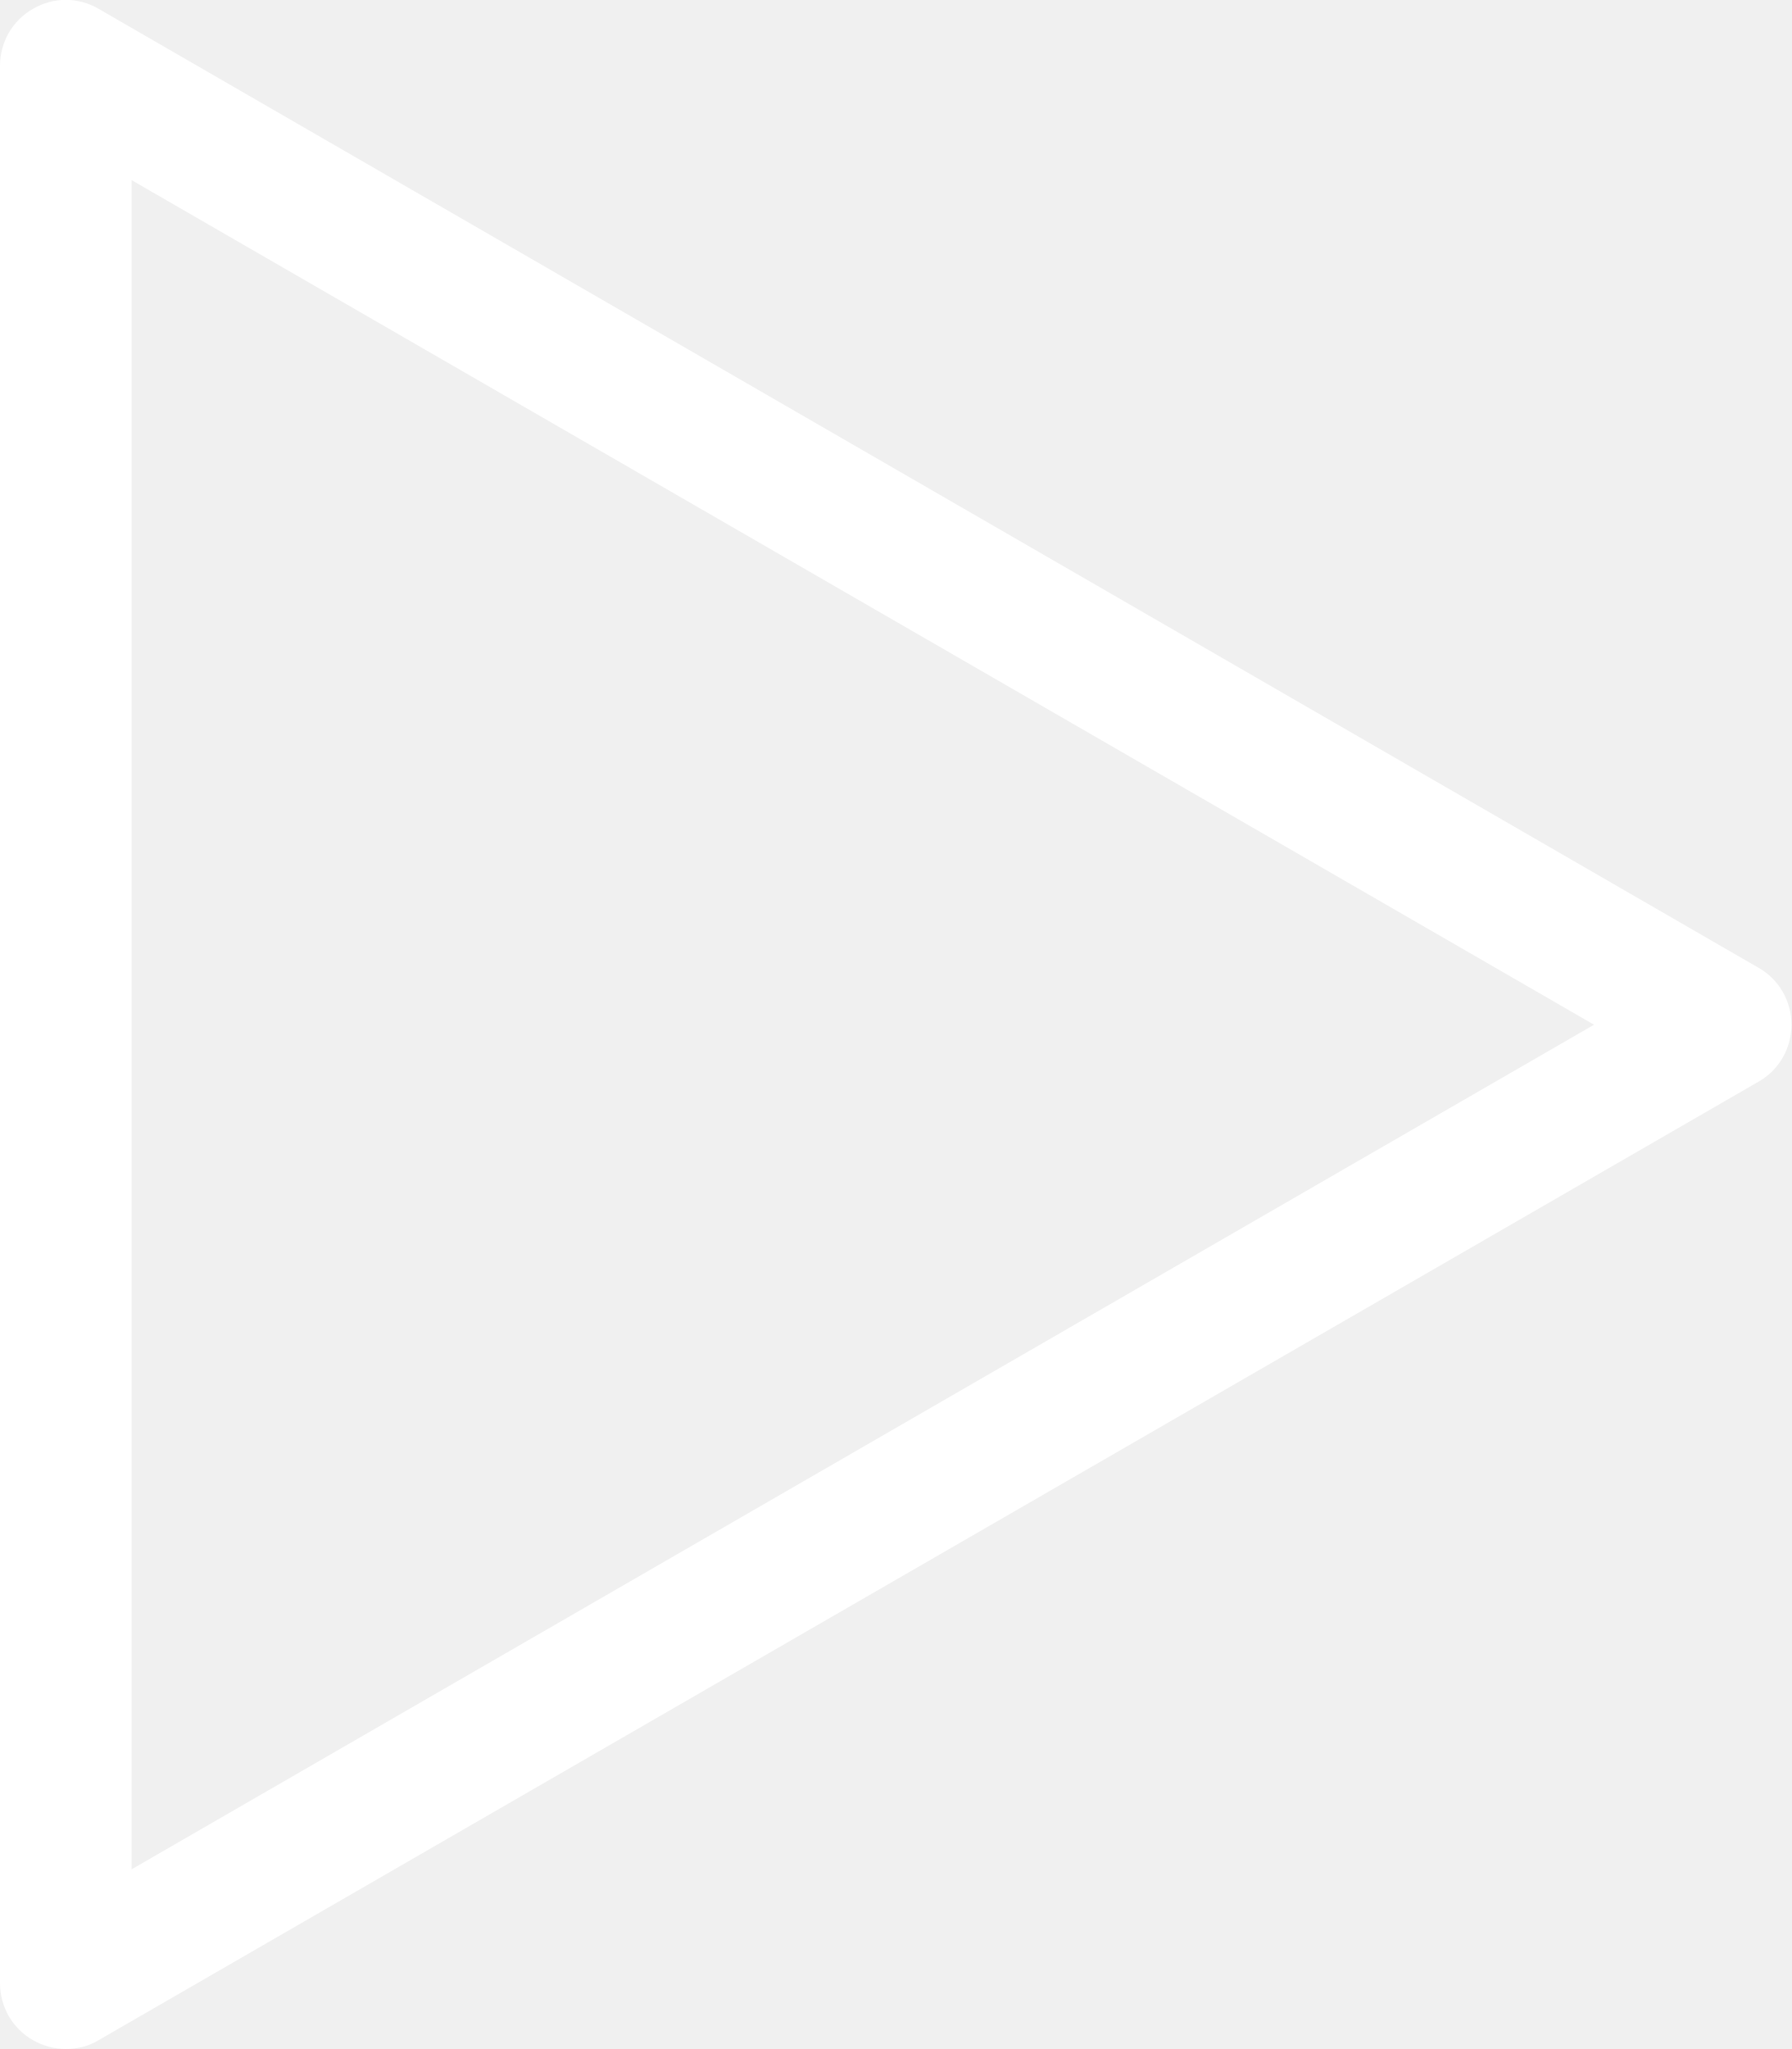
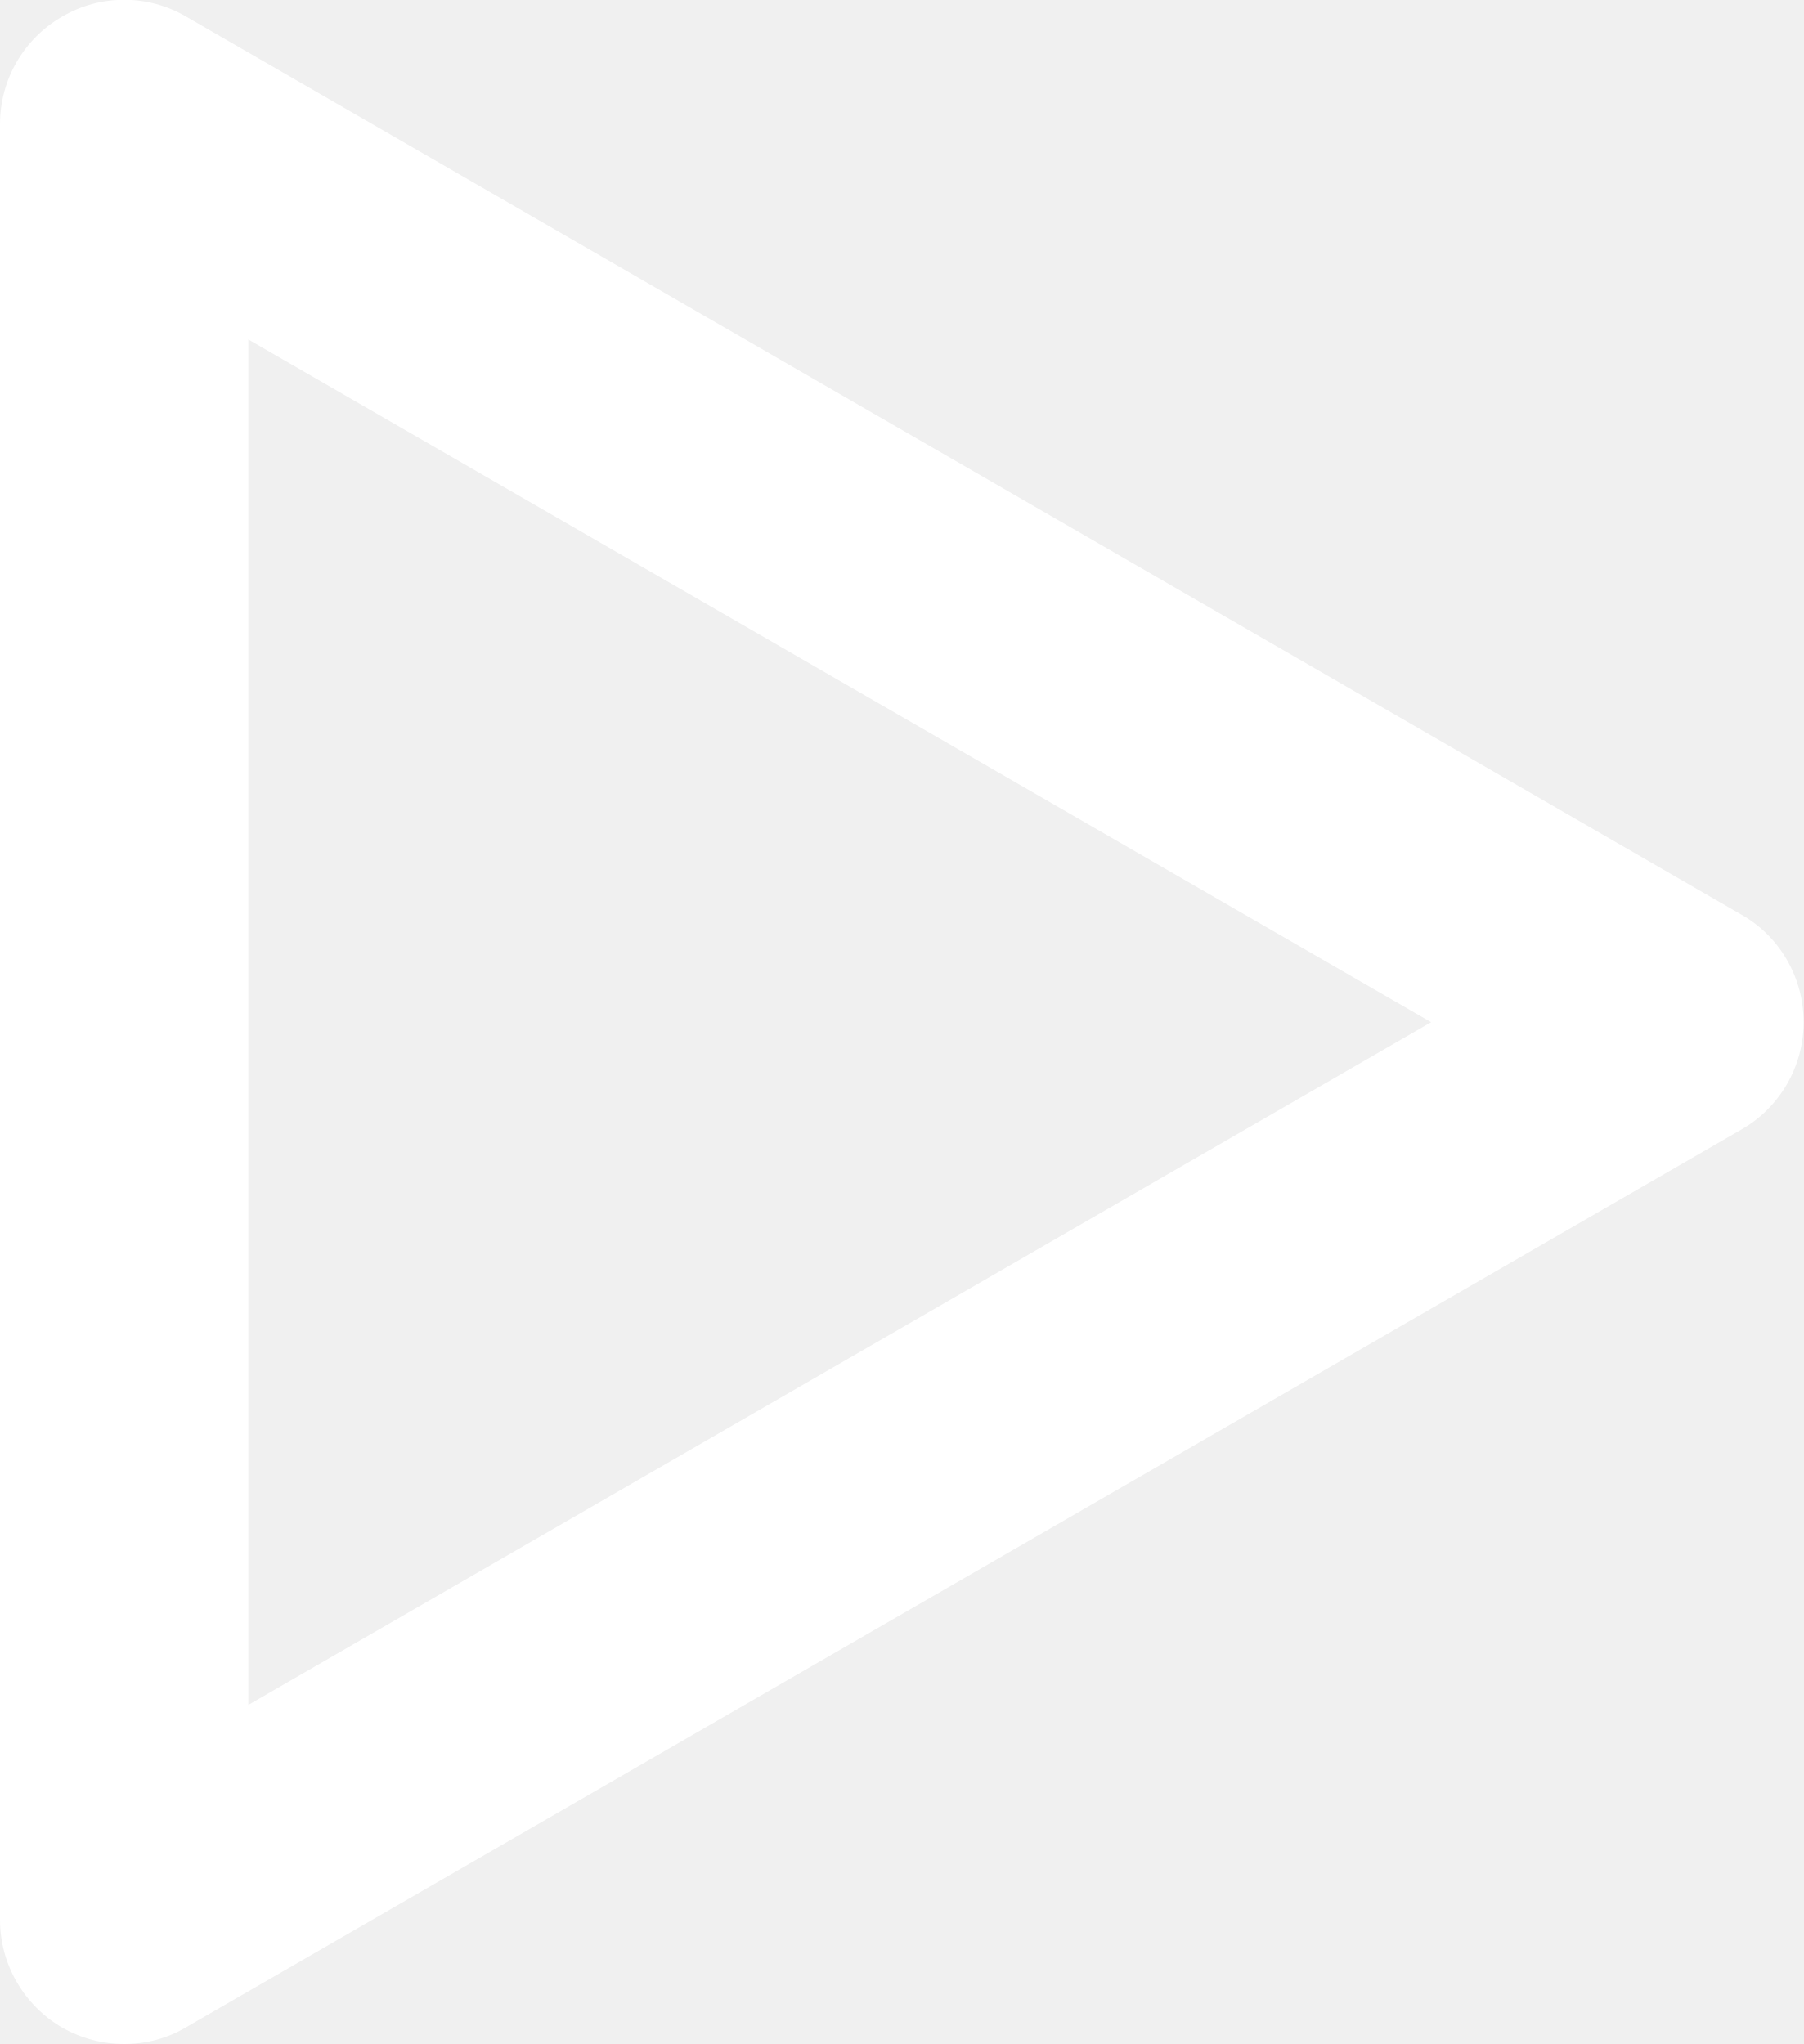
- <svg xmlns="http://www.w3.org/2000/svg" version="1.1" id="Laag_1" x="0px" y="0px" viewBox="0 0 403 460.7" style="enable-background:new 0 0 403 460.7;" xml:space="preserve">
+ <svg xmlns="http://www.w3.org/2000/svg" version="1.1" id="Laag_1" x="0px" y="0px" viewBox="0 0 432.9 490.7" style="enable-background:new 0 0 432.9 490.7;" xml:space="preserve">
  <style type="text/css">
	.st0{fill:#FFFFFF;}
</style>
-   <g>
-     <path class="st0" d="M14.8,460.7c-2.6,0-5.1-0.7-7.4-2c-4.6-2.6-7.4-7.5-7.4-12.8V14.8C0,9.5,2.8,4.6,7.4,2C12-0.7,17.6-0.7,22.2,2   l373.3,215.6c4.6,2.6,7.4,7.5,7.4,12.8s-2.8,10.2-7.4,12.8L22.2,458.7C19.9,460.1,17.4,460.7,14.8,460.7z M29.6,40.5v379.8   l328.9-189.9L29.6,40.5z" />
-   </g>
+   <path class="st0" d="M418,219.6L44.7,4c-9.2-5.4-20.6-5.4-29.8,0C5.7,9.3,0,19.1,0,29.8v431.1c0,10.7,5.8,20.6,15,25.9  c4.6,2.6,9.7,3.9,14.8,3.9c5.4,0,10.5-1.4,15-4.1l373.1-215.4c9.2-5.2,15-15.1,15-25.8C432.9,234.7,427.2,224.8,418,219.6z   M59.6,409.3V81.5l283.9,163.9L59.6,409.3z" />
</svg>
